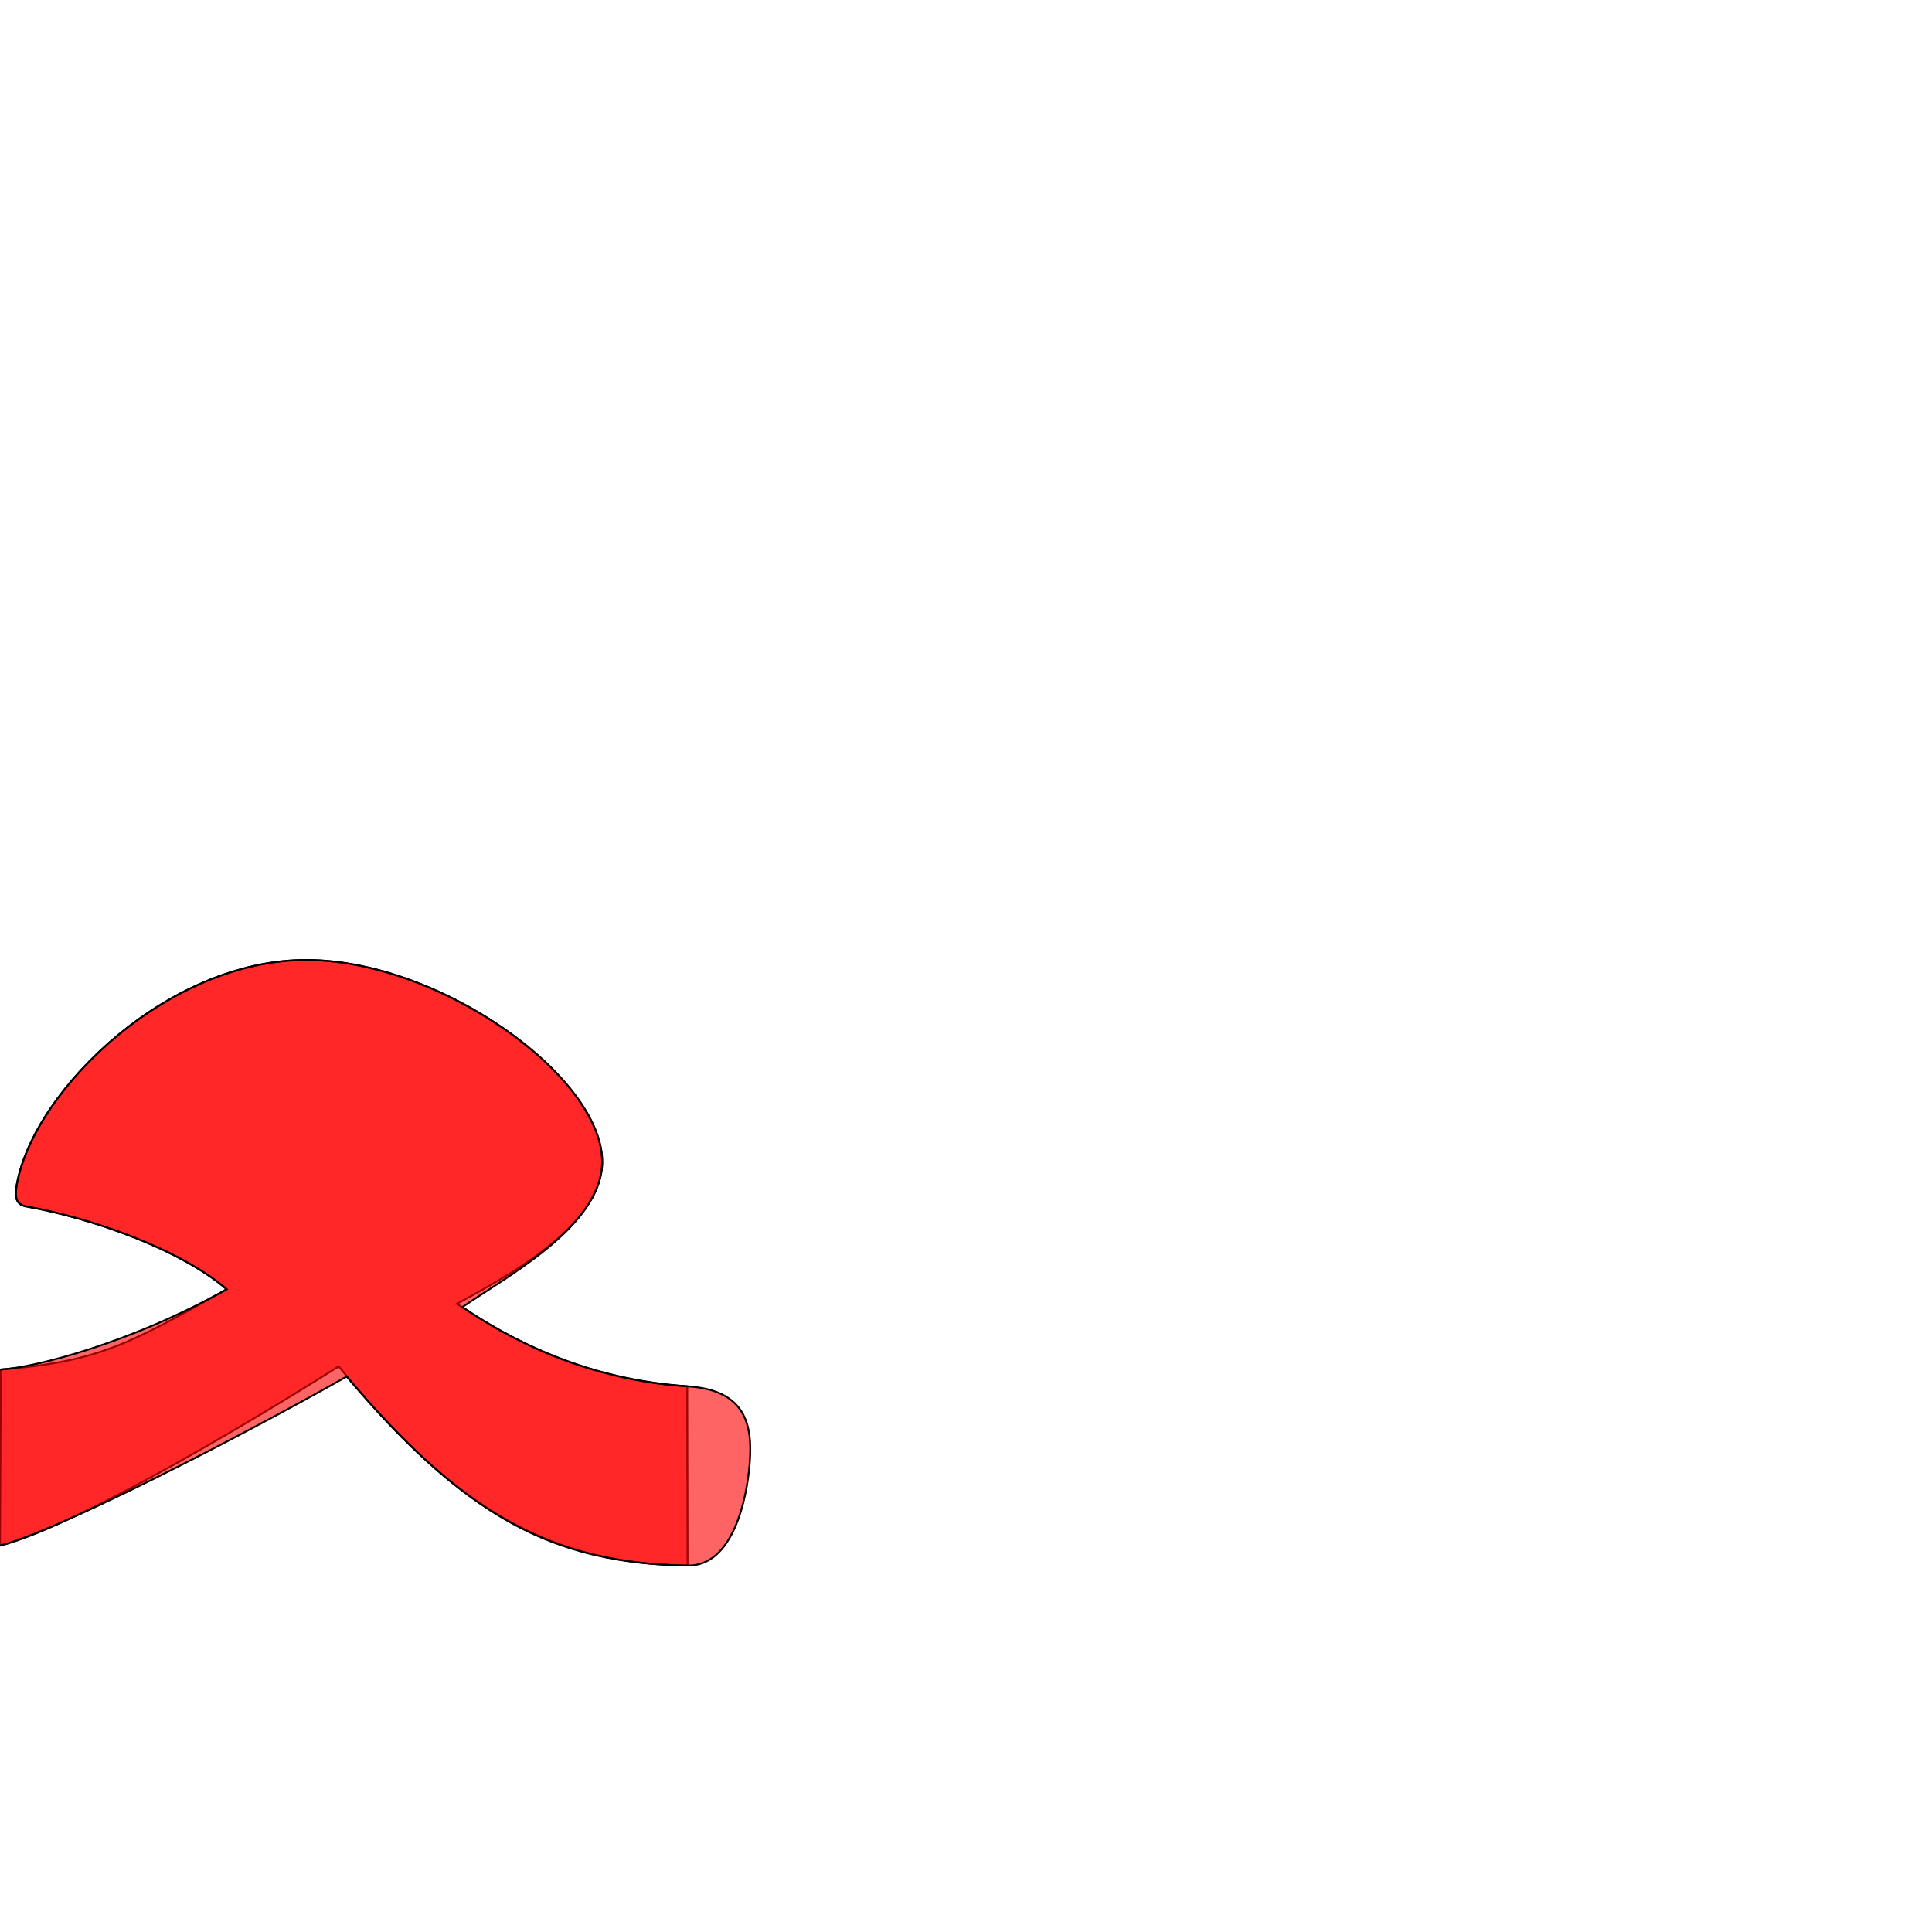
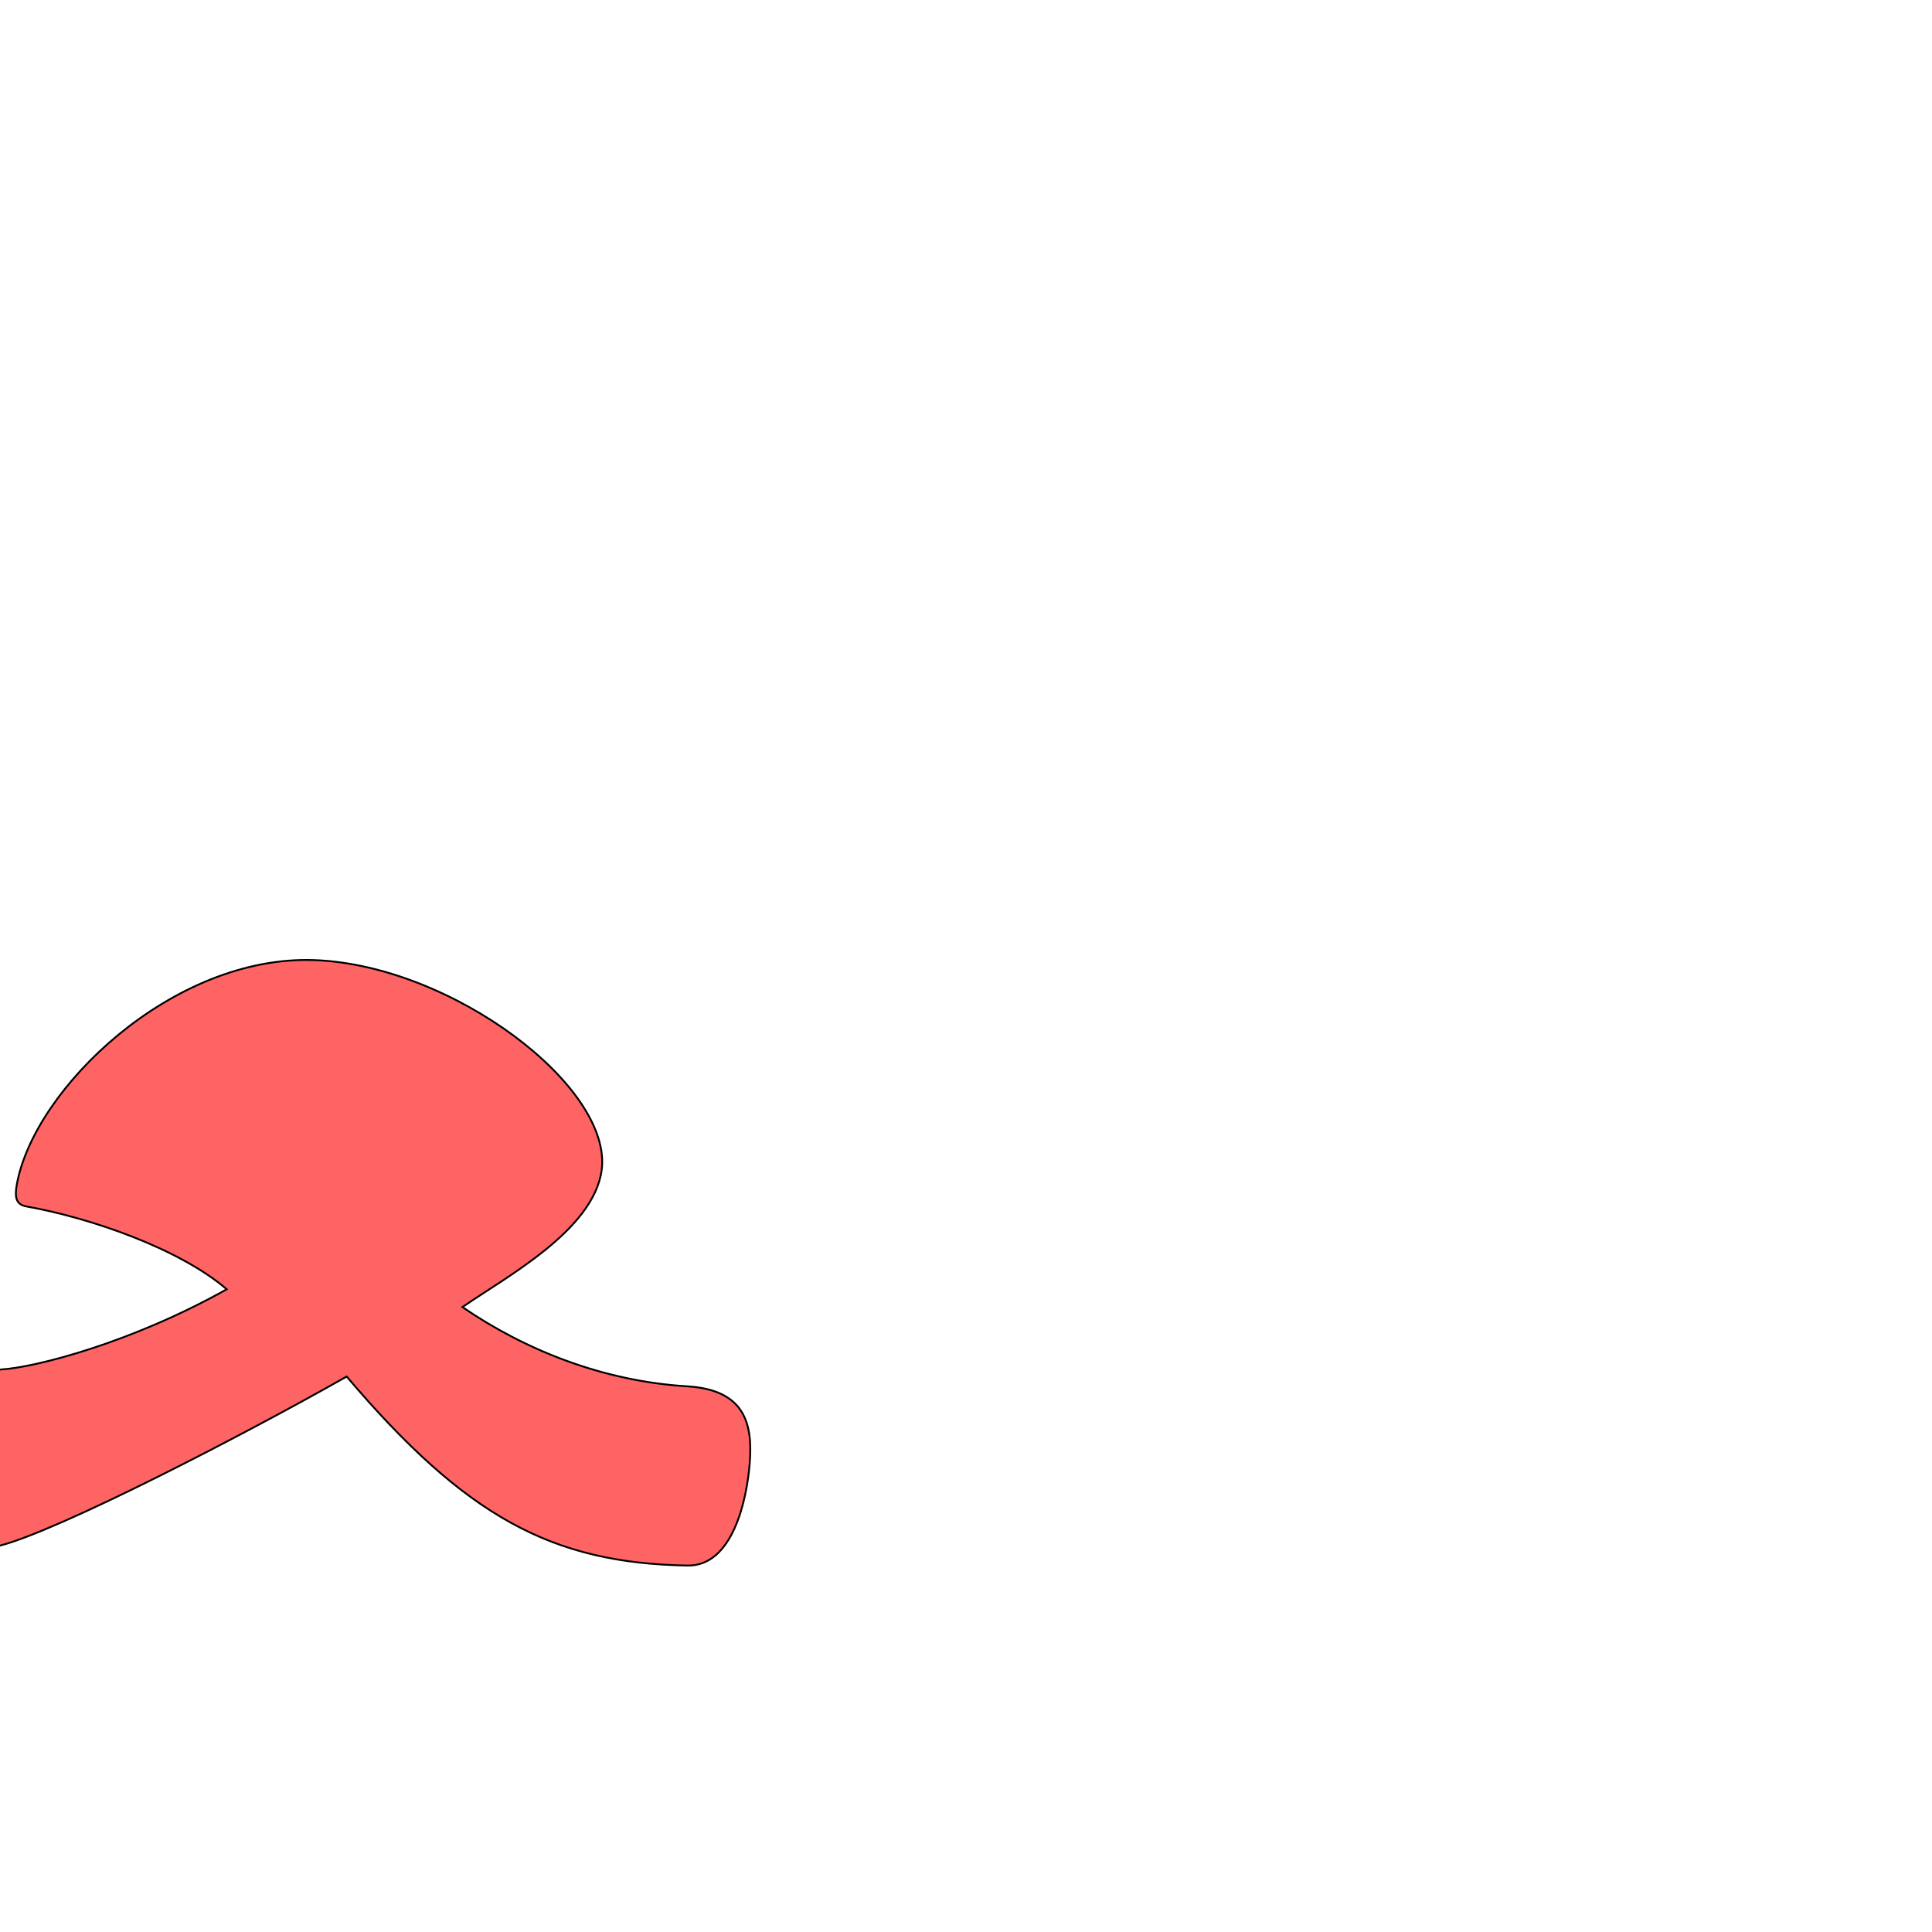
<svg xmlns="http://www.w3.org/2000/svg" version="1.0" width="1000" height="1000" id="svg5496">
  <defs id="defs5498">
    </defs>
+   <path id="path2868" d="M 355.712,717.56 C 312.557,714.963 272.09,698.996 239.349,676.536 262.051,660.871 307.157,636.795 311.404,605.743 317.283,562.759 234.161,499.524 162.643,496.951 89.392,494.315 17.848,563.253 8.753,612.823 c -1.227,6.69 -0.669,10.632 4.944,11.631 33.157,5.901 79.191,21.869 103.669,42.869 -49.582,27.786 -99.228,40.507 -116.95,41.534 -33.03,1.914 -37.159,16.693 -30.236,52.165 C -22.797,797.005 -12.464,800 0,800 c 29.766,-7.581 124.565,-56.393 179.438,-87.505 61.707,72.677 106.332,96.637 176.44,97.833 23.375,0.399 30.758,-34.003 32.205,-53.44 1.447,-19.437 -2.114,-37.498 -32.37,-39.327 z" style="fill:#ff0000;fill-opacity:0.608;fill-rule:evenodd;stroke:#000000;stroke-width:0.956;stroke-linecap:butt;stroke-linejoin:miter;stroke-miterlimit:4;stroke-opacity:1;stroke-dasharray:none" />
  <g id="layer1" transform="matrix(0.65,0,0,0.65,248.7302,84.675)" />
-   <path style="fill:#ff0000;fill-opacity:0.608;fill-rule:evenodd;stroke:#000000;stroke-width:0.956;stroke-linecap:butt;stroke-linejoin:miter;stroke-miterlimit:4;stroke-opacity:1;stroke-dasharray:none" d="m 355.712,717.56 c -43.857,-3.213 -81.001,-16.879 -119.172,-42.71 25.137,-13.791 70.618,-38.055 74.864,-69.107 C 317.284,562.759 234.161,499.524 162.643,496.951 89.392,494.315 17.848,563.253 8.753,612.823 c -1.227,6.69 -0.669,10.632 4.944,11.631 33.157,5.901 79.191,21.869 103.669,42.869 -49.582,27.786 -65.886,37.539 -116.95,41.534 L 0,800 c 36.508,-9.079 121.943,-59.015 175.318,-92.749 61.333,75.299 110.446,102.166 180.56,103.076 l -0.165,-92.767 z" id="path2437-8-1" />
  <g id="layer1-5" transform="matrix(1.3,0,0,1.3,-398.2088,-188.6013)" />
-   <path id="path2868" d="M 355.712,717.56 C 312.557,714.963 272.09,698.996 239.349,676.536 262.051,660.871 307.157,636.795 311.404,605.743 317.283,562.759 234.161,499.524 162.643,496.951 89.392,494.315 17.848,563.253 8.753,612.823 c -1.227,6.69 -0.669,10.632 4.944,11.631 33.157,5.901 79.191,21.869 103.669,42.869 -49.582,27.786 -99.228,40.507 -116.95,41.534 -33.03,1.914 -37.159,16.693 -30.236,52.165 C -22.797,797.005 -12.464,800 0,800 c 29.766,-7.581 124.565,-56.393 179.438,-87.505 61.707,72.677 106.332,96.637 176.44,97.833 23.375,0.399 30.758,-34.003 32.205,-53.44 1.447,-19.437 -2.114,-37.498 -32.37,-39.327 z" style="fill:#ff0000;fill-opacity:0.608;fill-rule:evenodd;stroke:#000000;stroke-width:0.956;stroke-linecap:butt;stroke-linejoin:miter;stroke-miterlimit:4;stroke-opacity:1;stroke-dasharray:none" />
  <g id="layer1-76" transform="translate(134.603,-332.1053)" />
  <g id="layer1-7" transform="translate(416.5413,-627.2595)" />
</svg>
